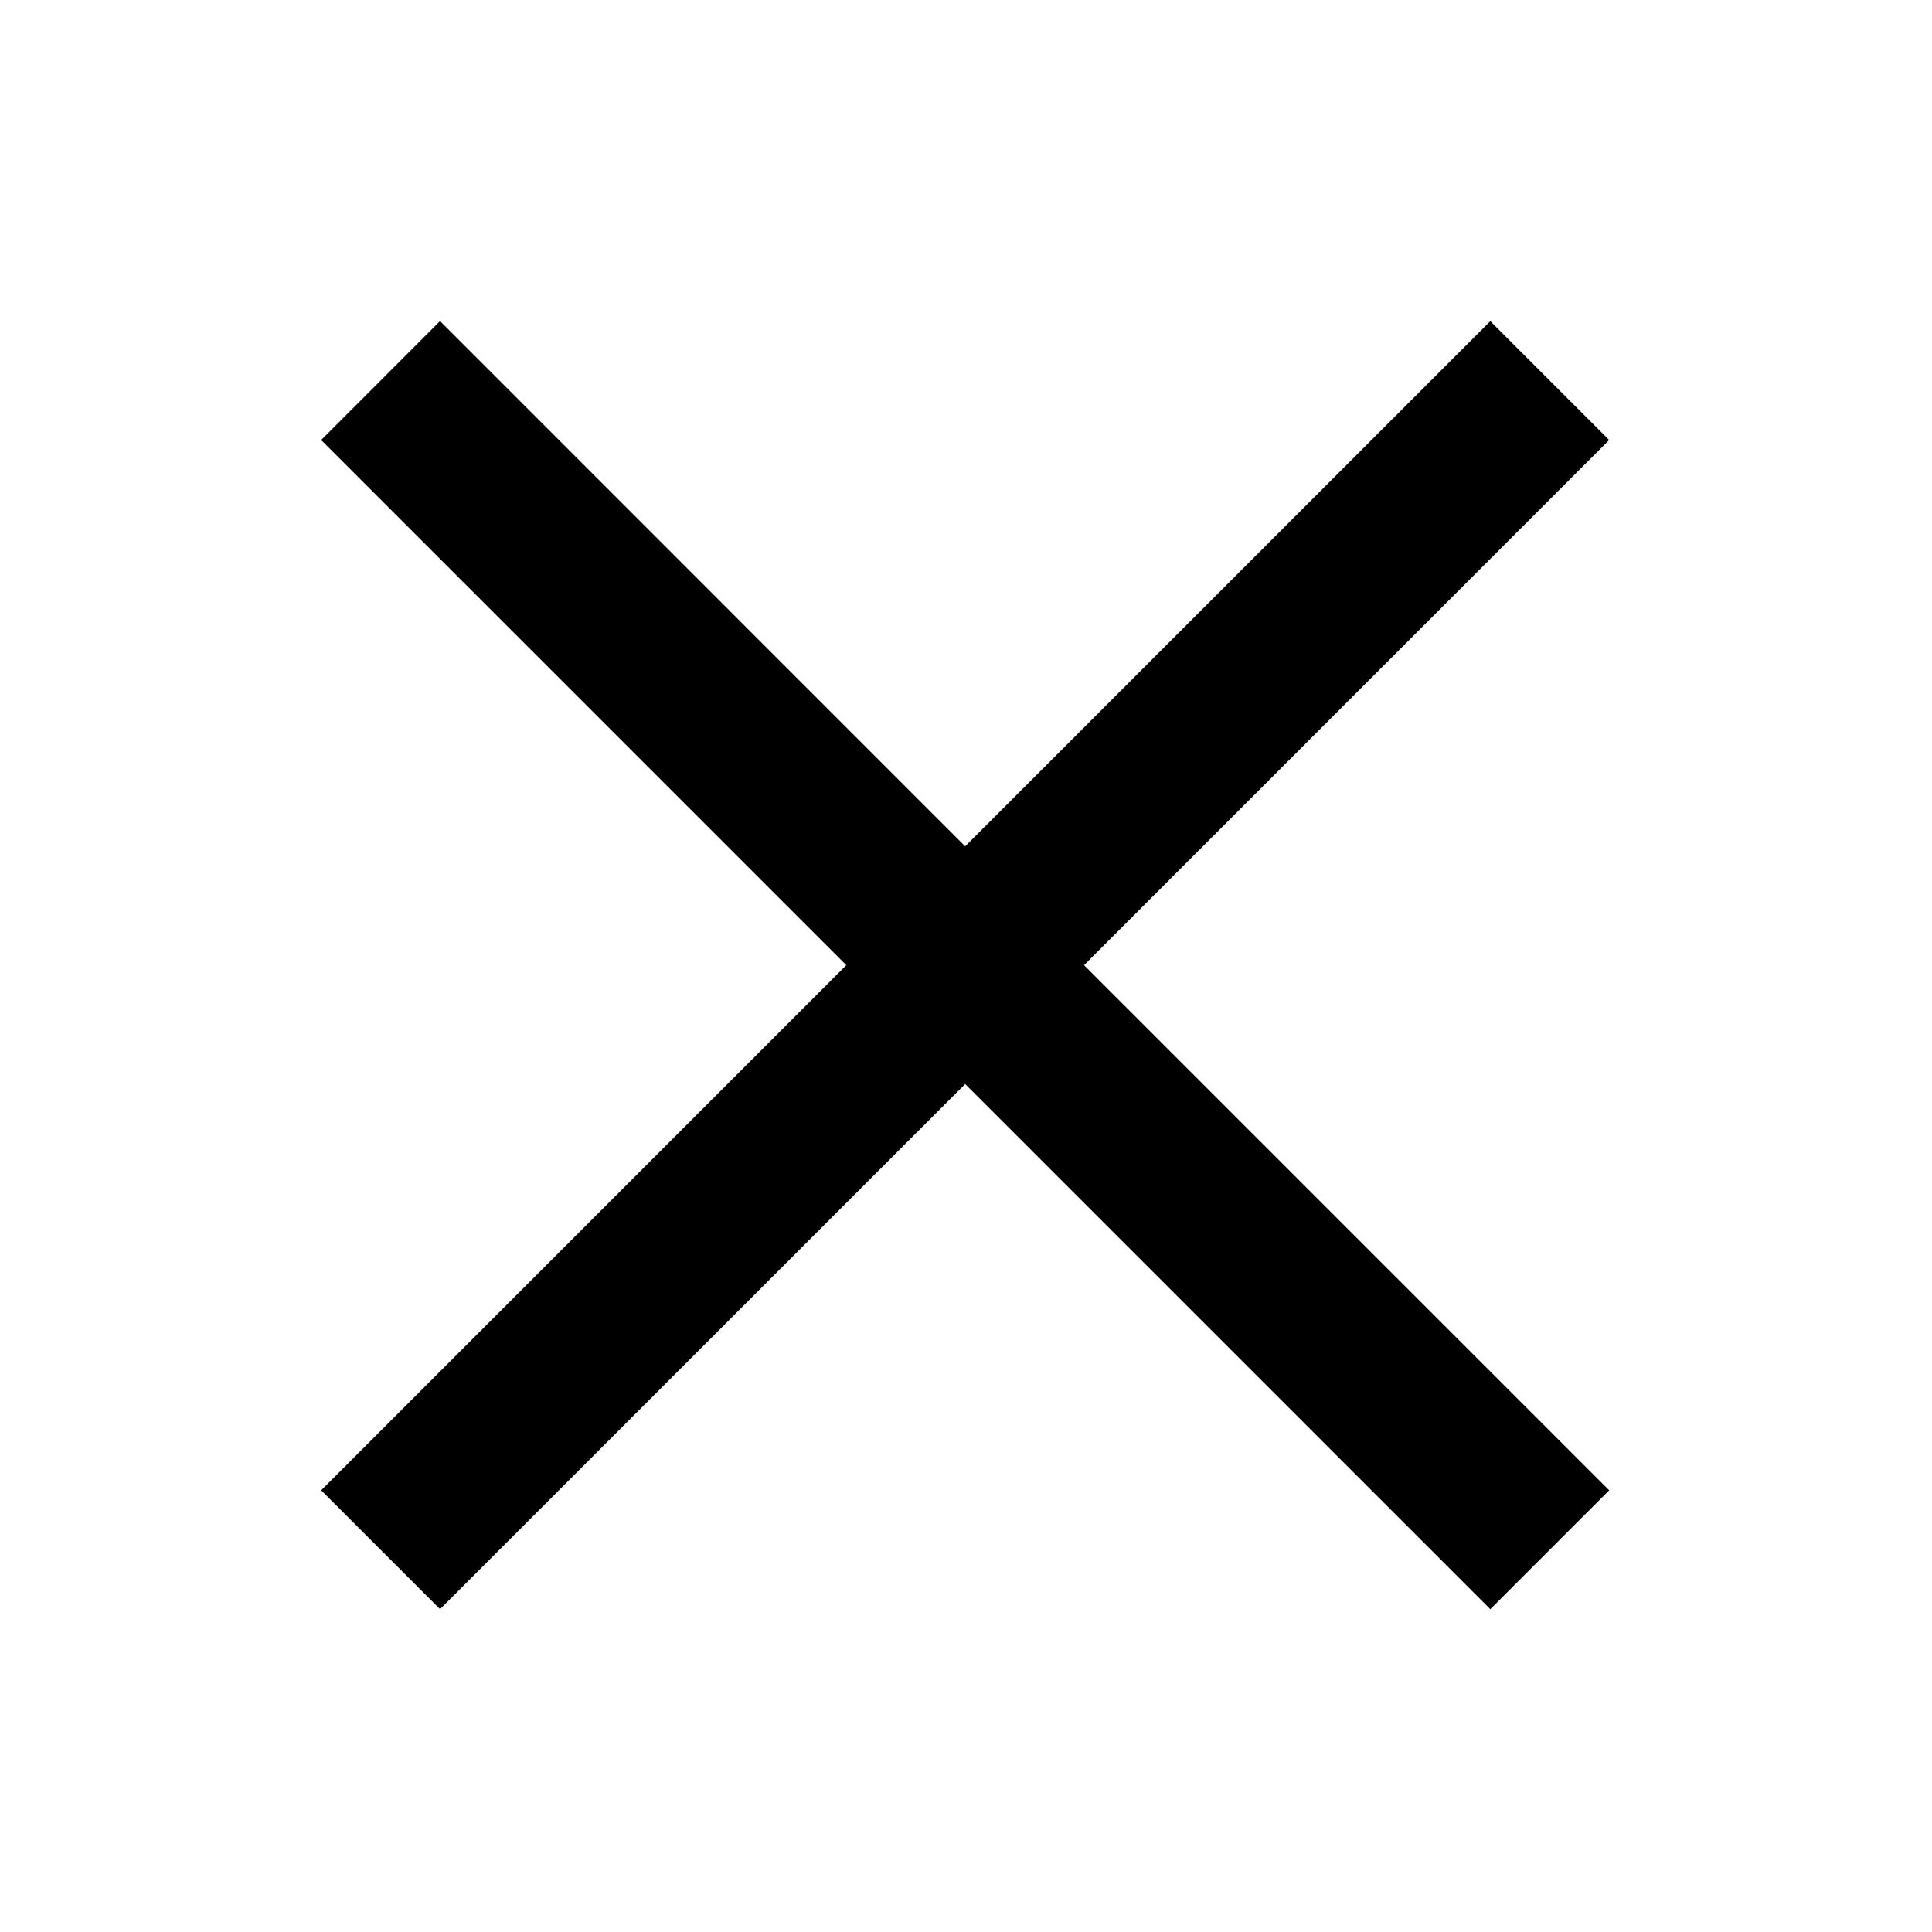
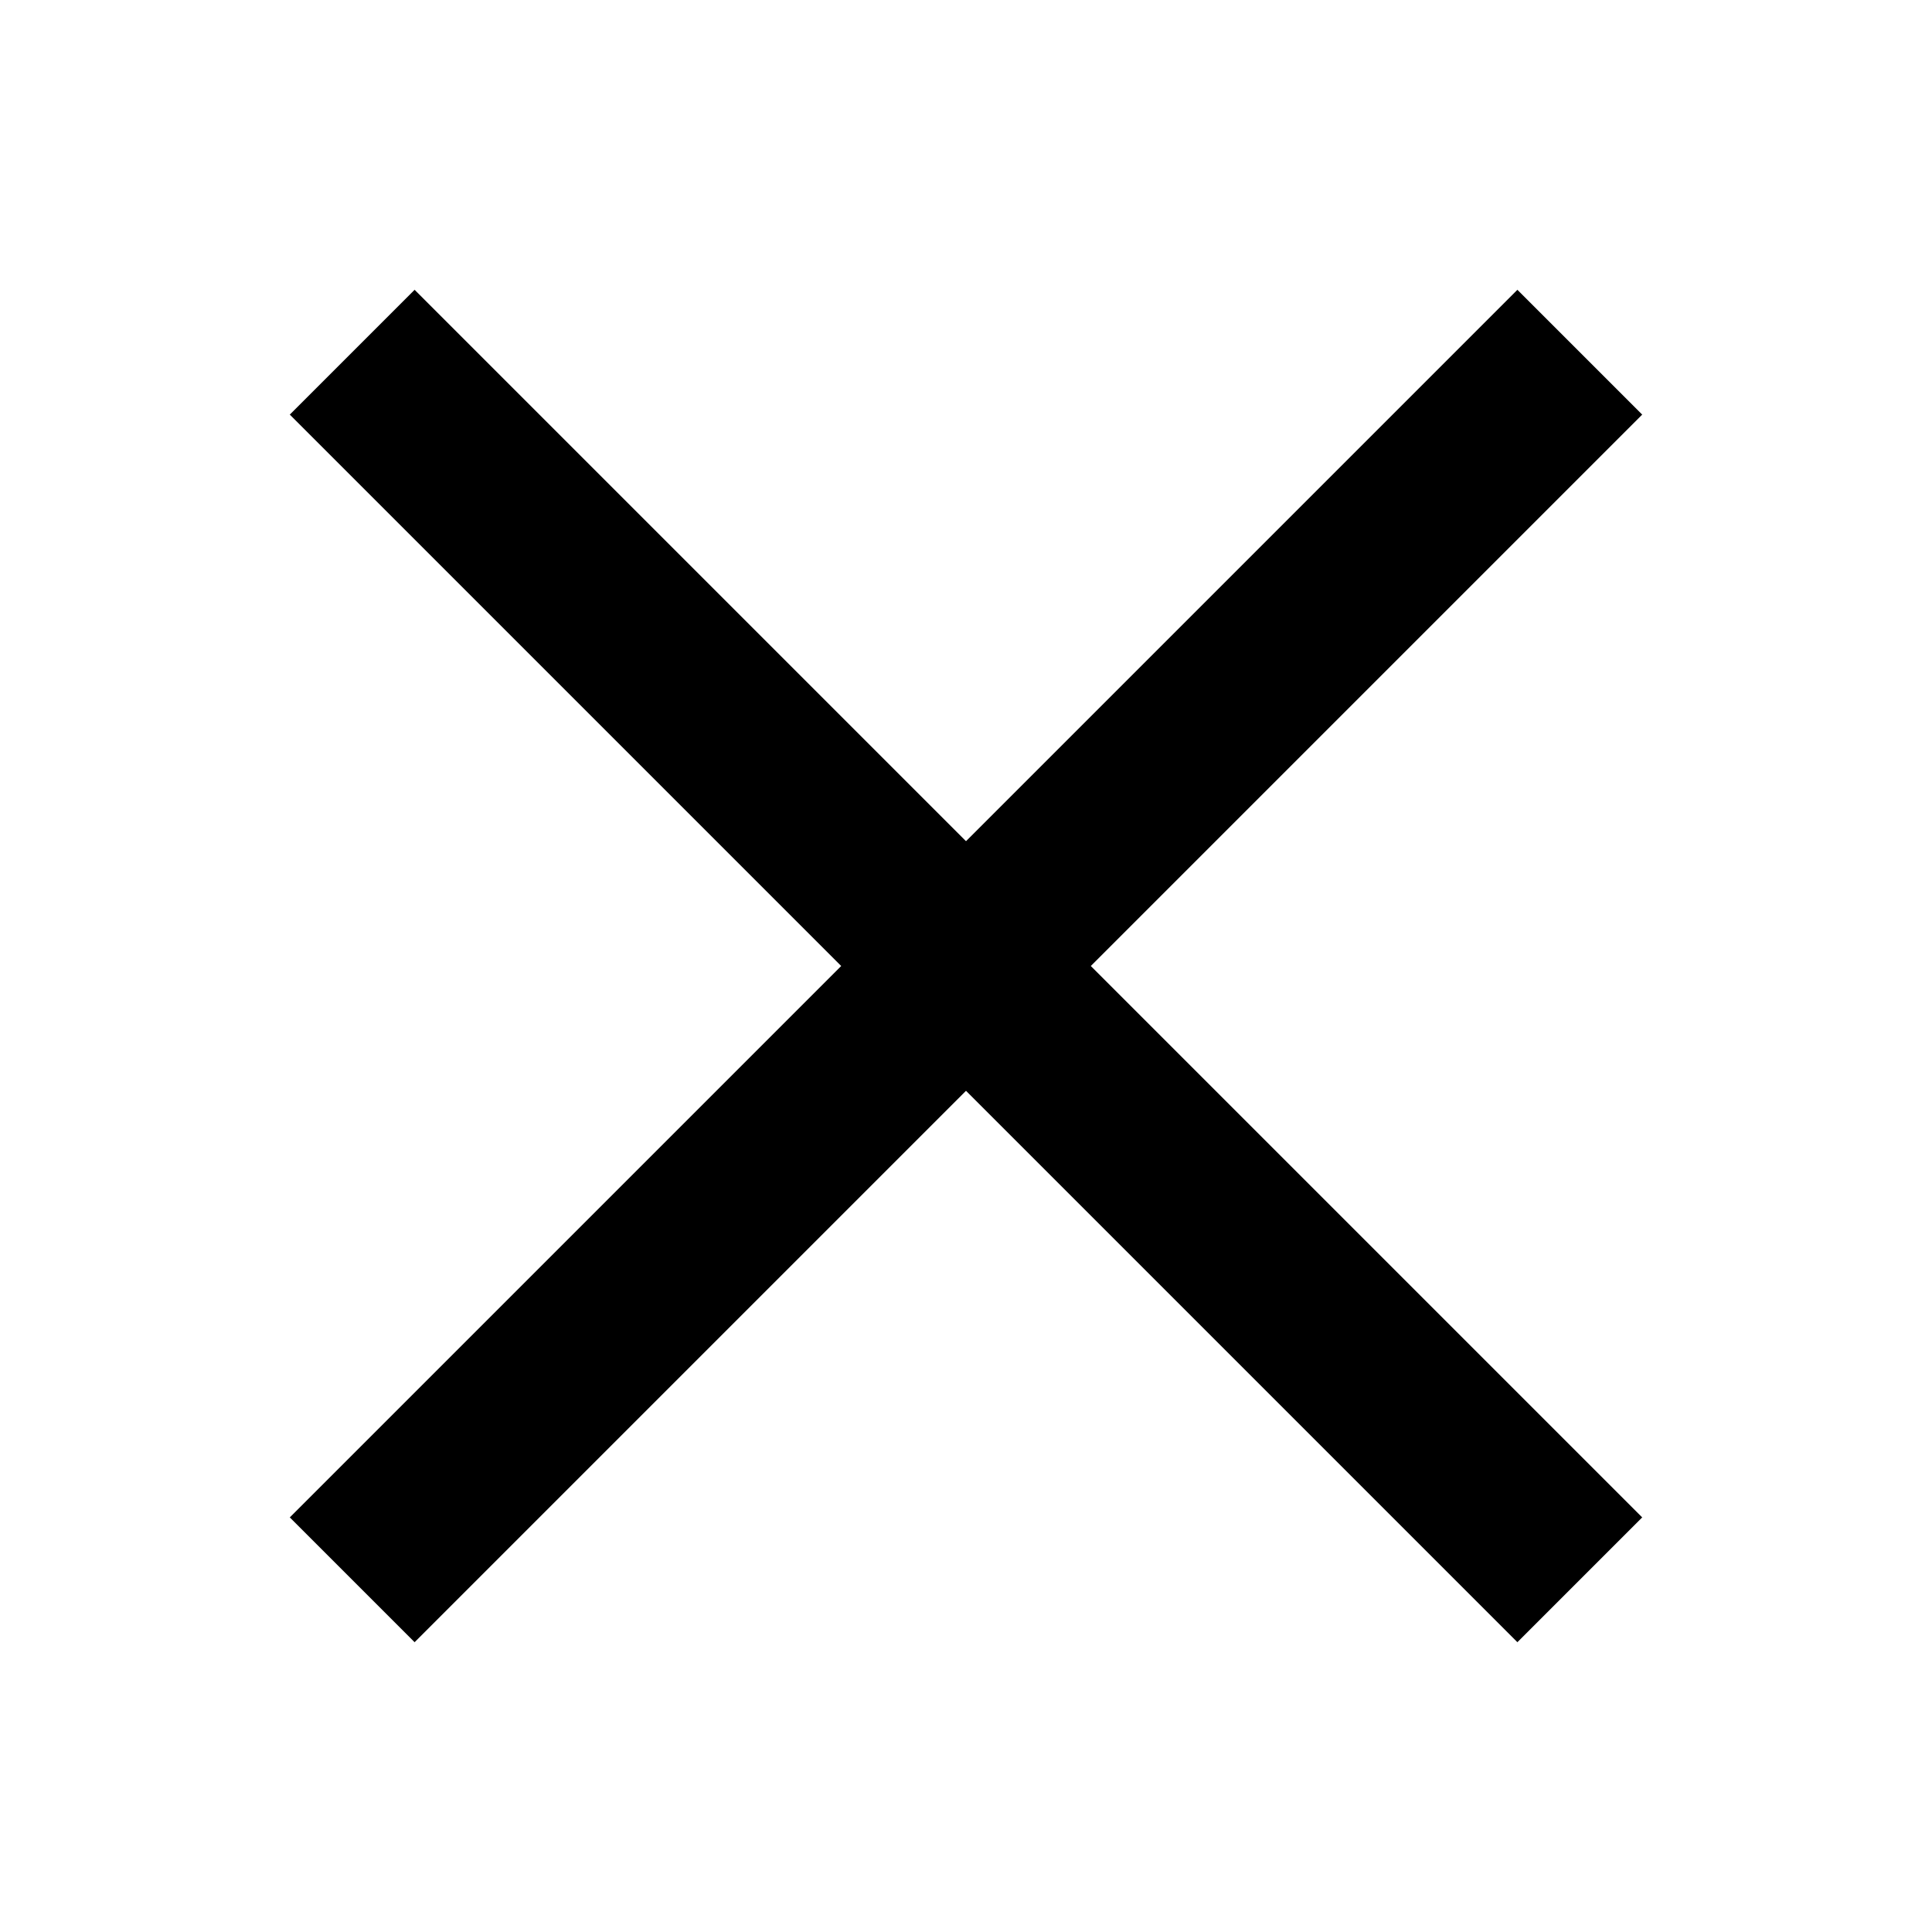
- <svg xmlns="http://www.w3.org/2000/svg" width="21" height="21" fill="none" viewBox="0 0 21 21">
-   <path fill="#000" d="m17.491 4.783-1.292-1.292-5.708 5.708L4.783 3.49 3.491 4.783l5.708 5.708-5.708 5.708 1.292 1.292 5.708-5.708 5.708 5.708 1.292-1.292-5.708-5.708 5.708-5.708Z" />
+ <svg xmlns="http://www.w3.org/2000/svg" width="20" height="20" fill="none">
+   <path d="M17 4.292 15.708 3 10 8.708 4.292 3 3 4.292 8.708 10 3 15.708 4.292 17 10 11.292 15.708 17 17 15.708 11.292 10 17 4.292Z" fill="#000" />
</svg>
